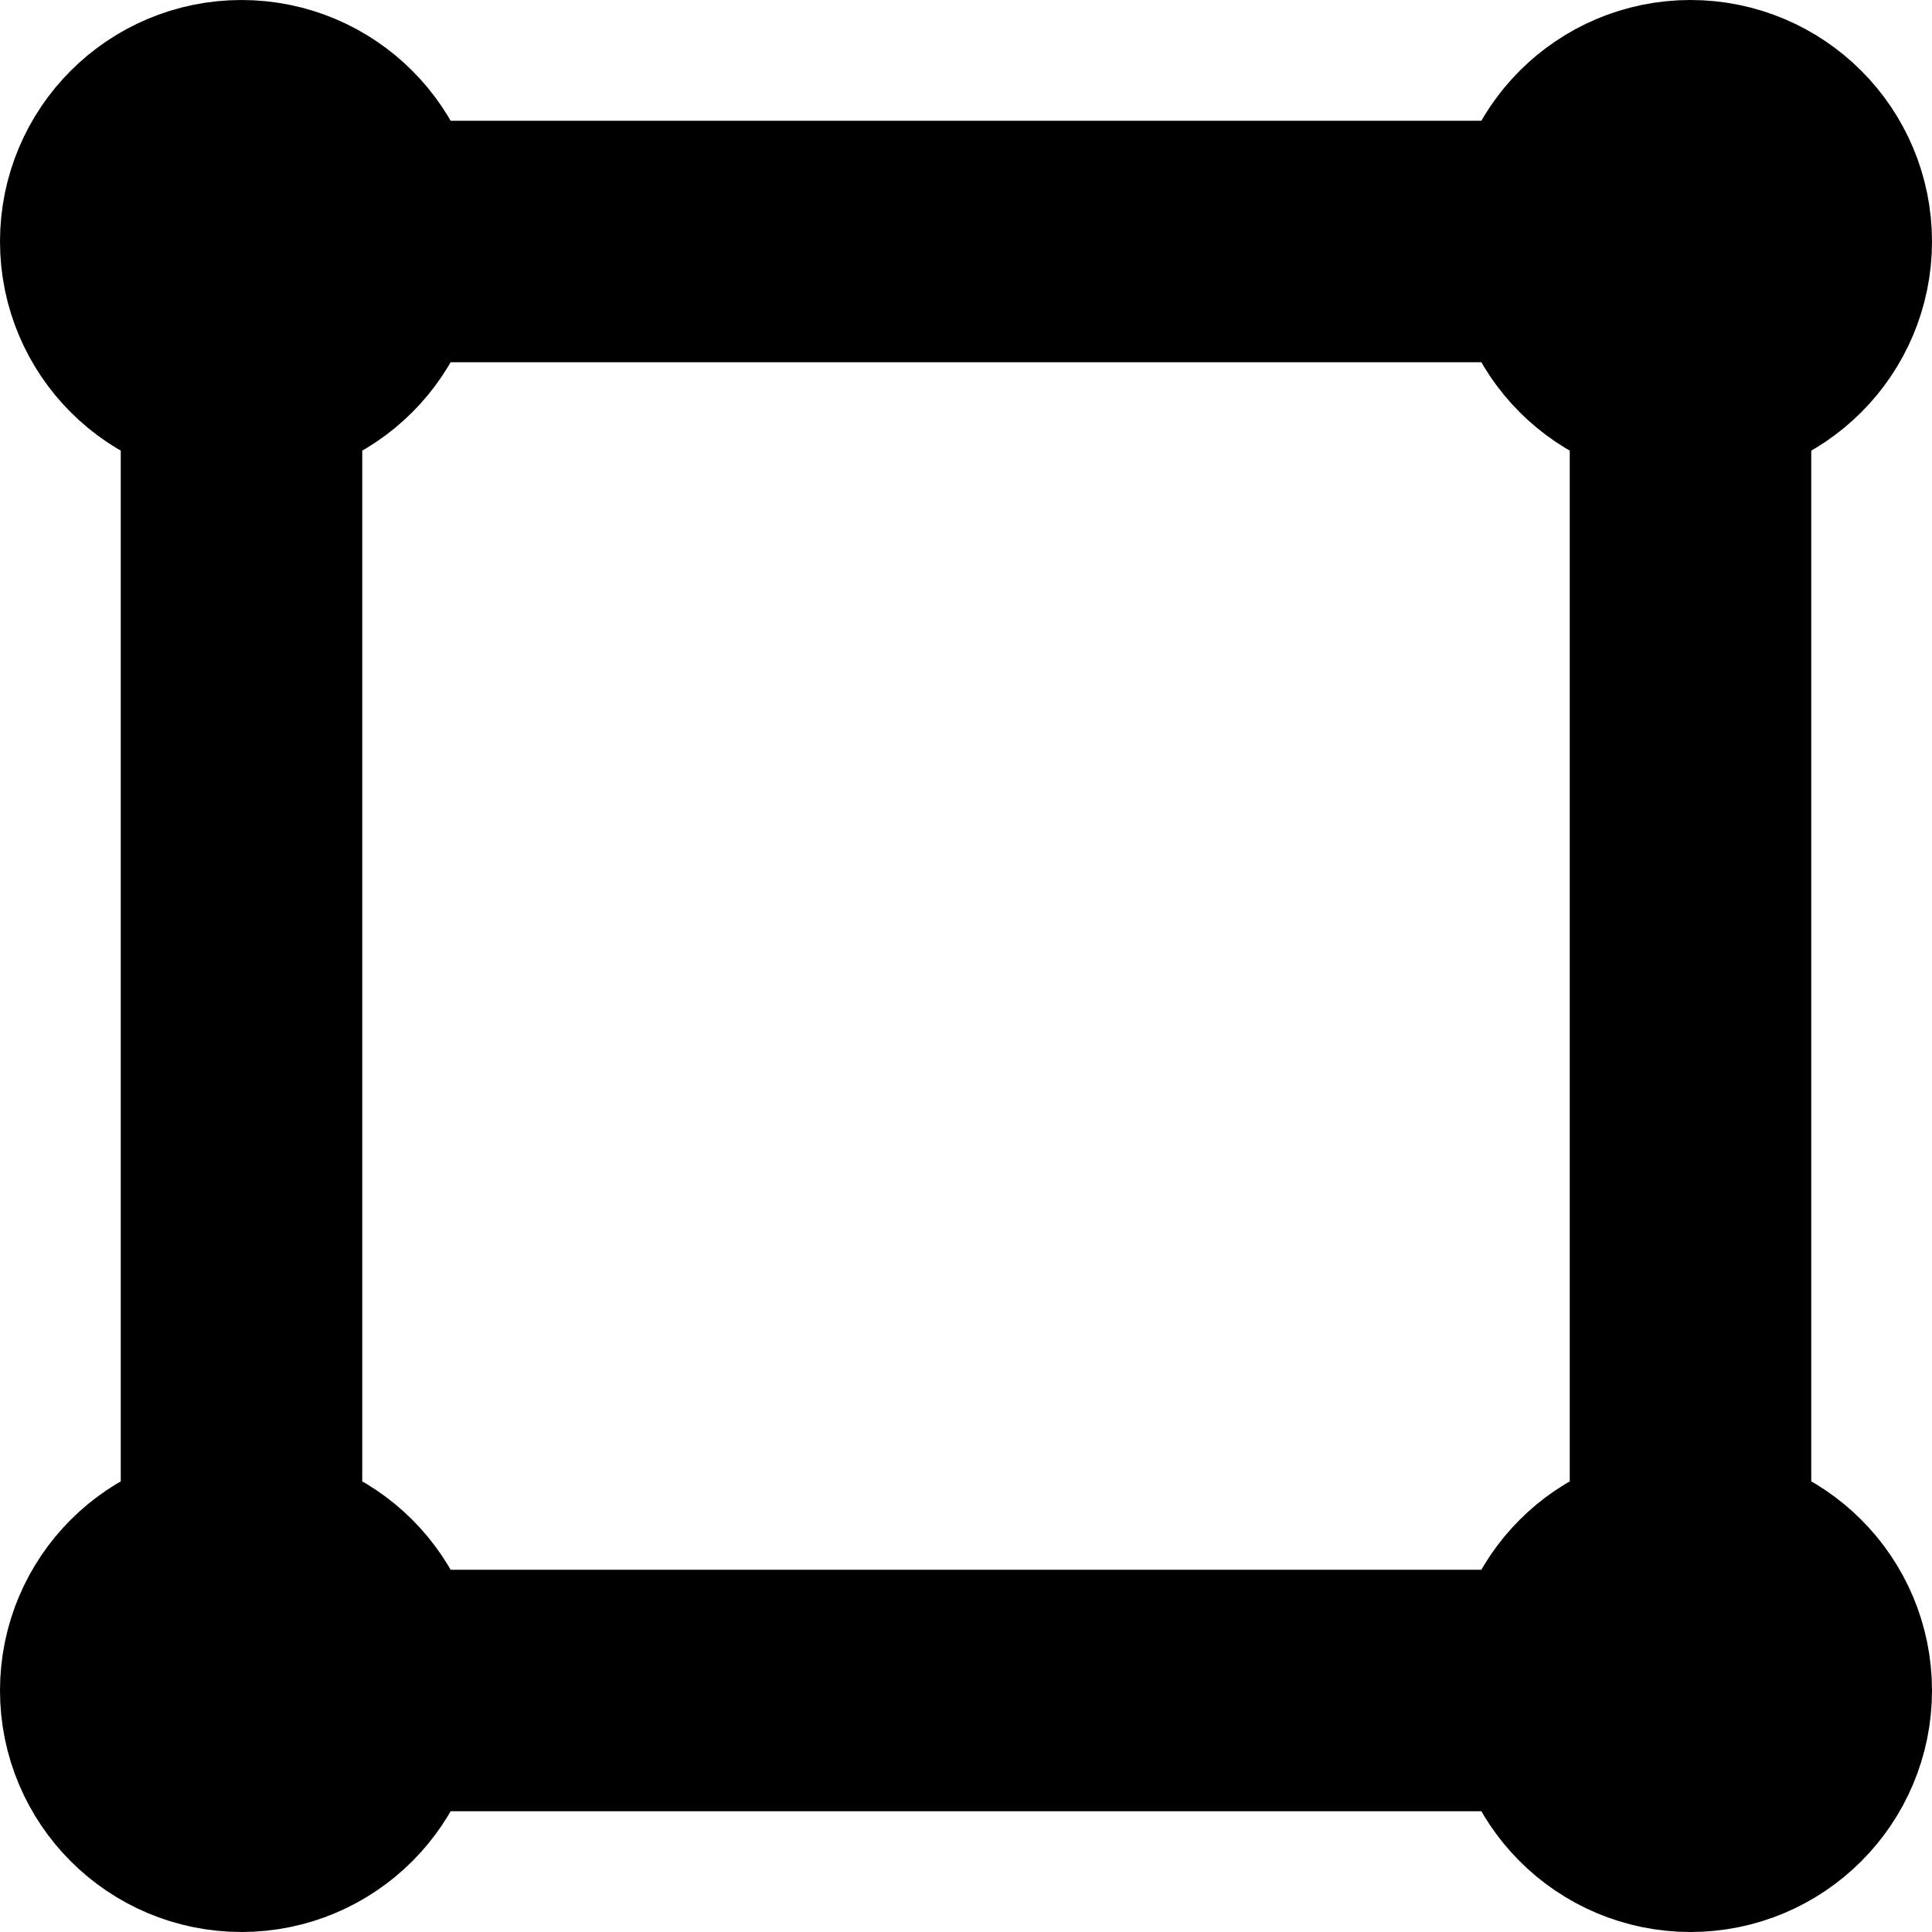
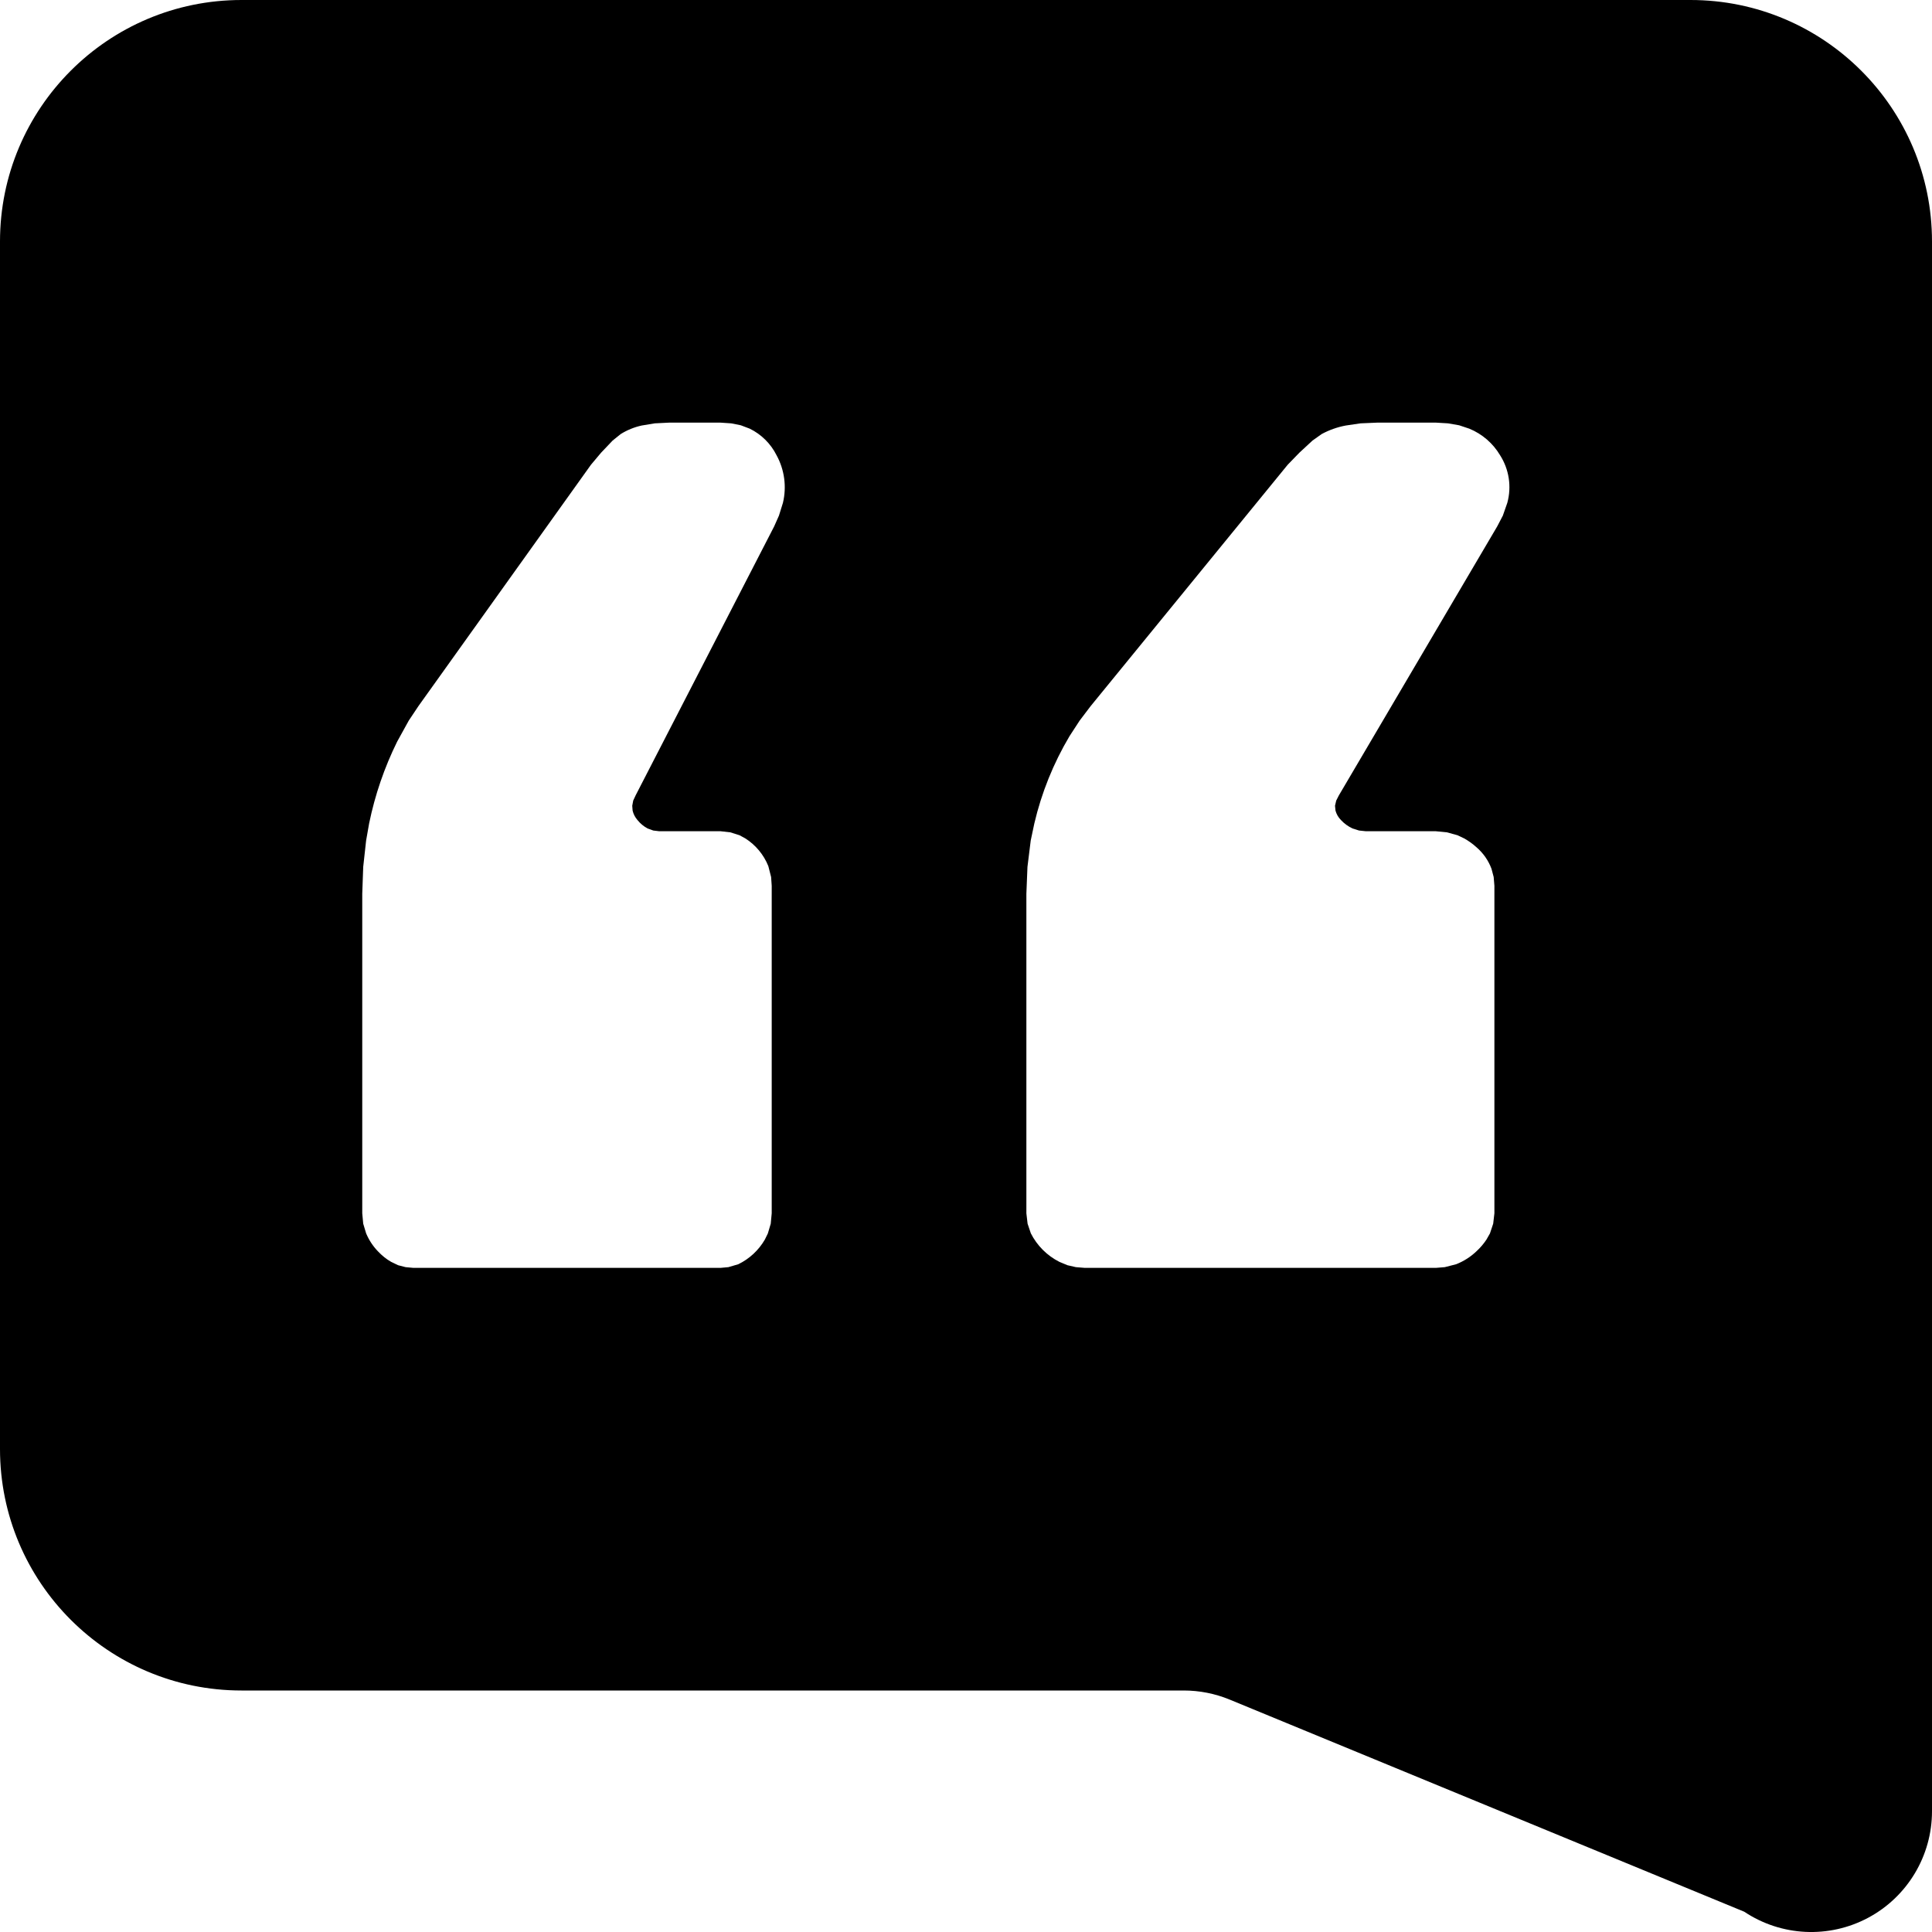
<svg xmlns="http://www.w3.org/2000/svg" width="16" height="16" viewBox="0 0 16 16" aria-hidden="true" focusable="false">
  <g fill-rule="evenodd">
    <rect fill="none" stroke="none" x="0" y="0" width="16" height="16" />
-     <path fill="none" stroke="currentColor" stroke-linecap="round" stroke-linejoin="round" stroke-width="2" d="M14 14H2V2h12v12zM2 3a1 1 0 1 1 0-2 1 1 0 0 1 0 2zm12 0a1 1 0 1 1 0-2 1 1 0 0 1 0 2zm0 12a1 1 0 1 1 0-2 1 1 0 0 1 0 2zM2 15a1 1 0 1 1 0-2 1 1 0 0 1 0 2z" />
+     <path fill="currentColor" stroke="none" d="M14 0a2 2 0 012 2v13a1 1 0 01-1.555.832l-4.262-1.757A1 1 0 009.802 14H2a2 2 0 01-2-2V2a2 2 0 012-2h12zm-2.109 3.5h-.484l-.14.006-.122.018a.684.684 0 00-.2.071l-.076.054-.108.1-.097.1-1.632 1.999-.091.12-.084.129a2.56 2.56 0 00-.291.722l-.03.142-.027.218-.009.223v2.646l.01.086.027.08a.537.537 0 00.236.236l.067.028.07.016.074.006h2.907l.074-.006.094-.024a.516.516 0 00.169-.108.525.525 0 00.082-.096l.029-.051.027-.081.01-.086V7.336l-.006-.073-.018-.068a.436.436 0 00-.124-.178.549.549 0 00-.103-.074l-.055-.026-.087-.024-.092-.009h-.579l-.057-.006-.054-.017a.307.307 0 01-.096-.07.175.175 0 01-.045-.078l-.004-.04.01-.043.022-.043 1.311-2.227.047-.09.037-.106a.492.492 0 00-.06-.394.531.531 0 00-.255-.22l-.084-.028-.092-.016-.1-.006zm-5.924 0h-.424l-.121.006-.108.018a.552.552 0 00-.174.071l-.067.054-.095.1-.084.1-1.429 1.999-.08.12-.096.174a2.798 2.798 0 00-.232.677l-.025.142-.024.218L3 7.402v2.646l.008.086.024.08a.486.486 0 00.097.148c.035.037.071.066.11.088l.058.028.062.016.065.006h2.543l.065-.006.082-.024a.513.513 0 00.22-.204l.025-.051.024-.081.008-.086V7.336l-.005-.073-.023-.09a.487.487 0 00-.191-.23l-.048-.026-.076-.024-.08-.009H5.46l-.05-.006-.047-.017a.273.273 0 01-.084-.07.182.182 0 01-.04-.078l-.003-.04.008-.043.02-.043L6.411 4.36l.04-.09.033-.106a.553.553 0 00-.053-.394.49.49 0 00-.222-.22l-.074-.028-.08-.016-.089-.006z" />
  </g>
</svg>
